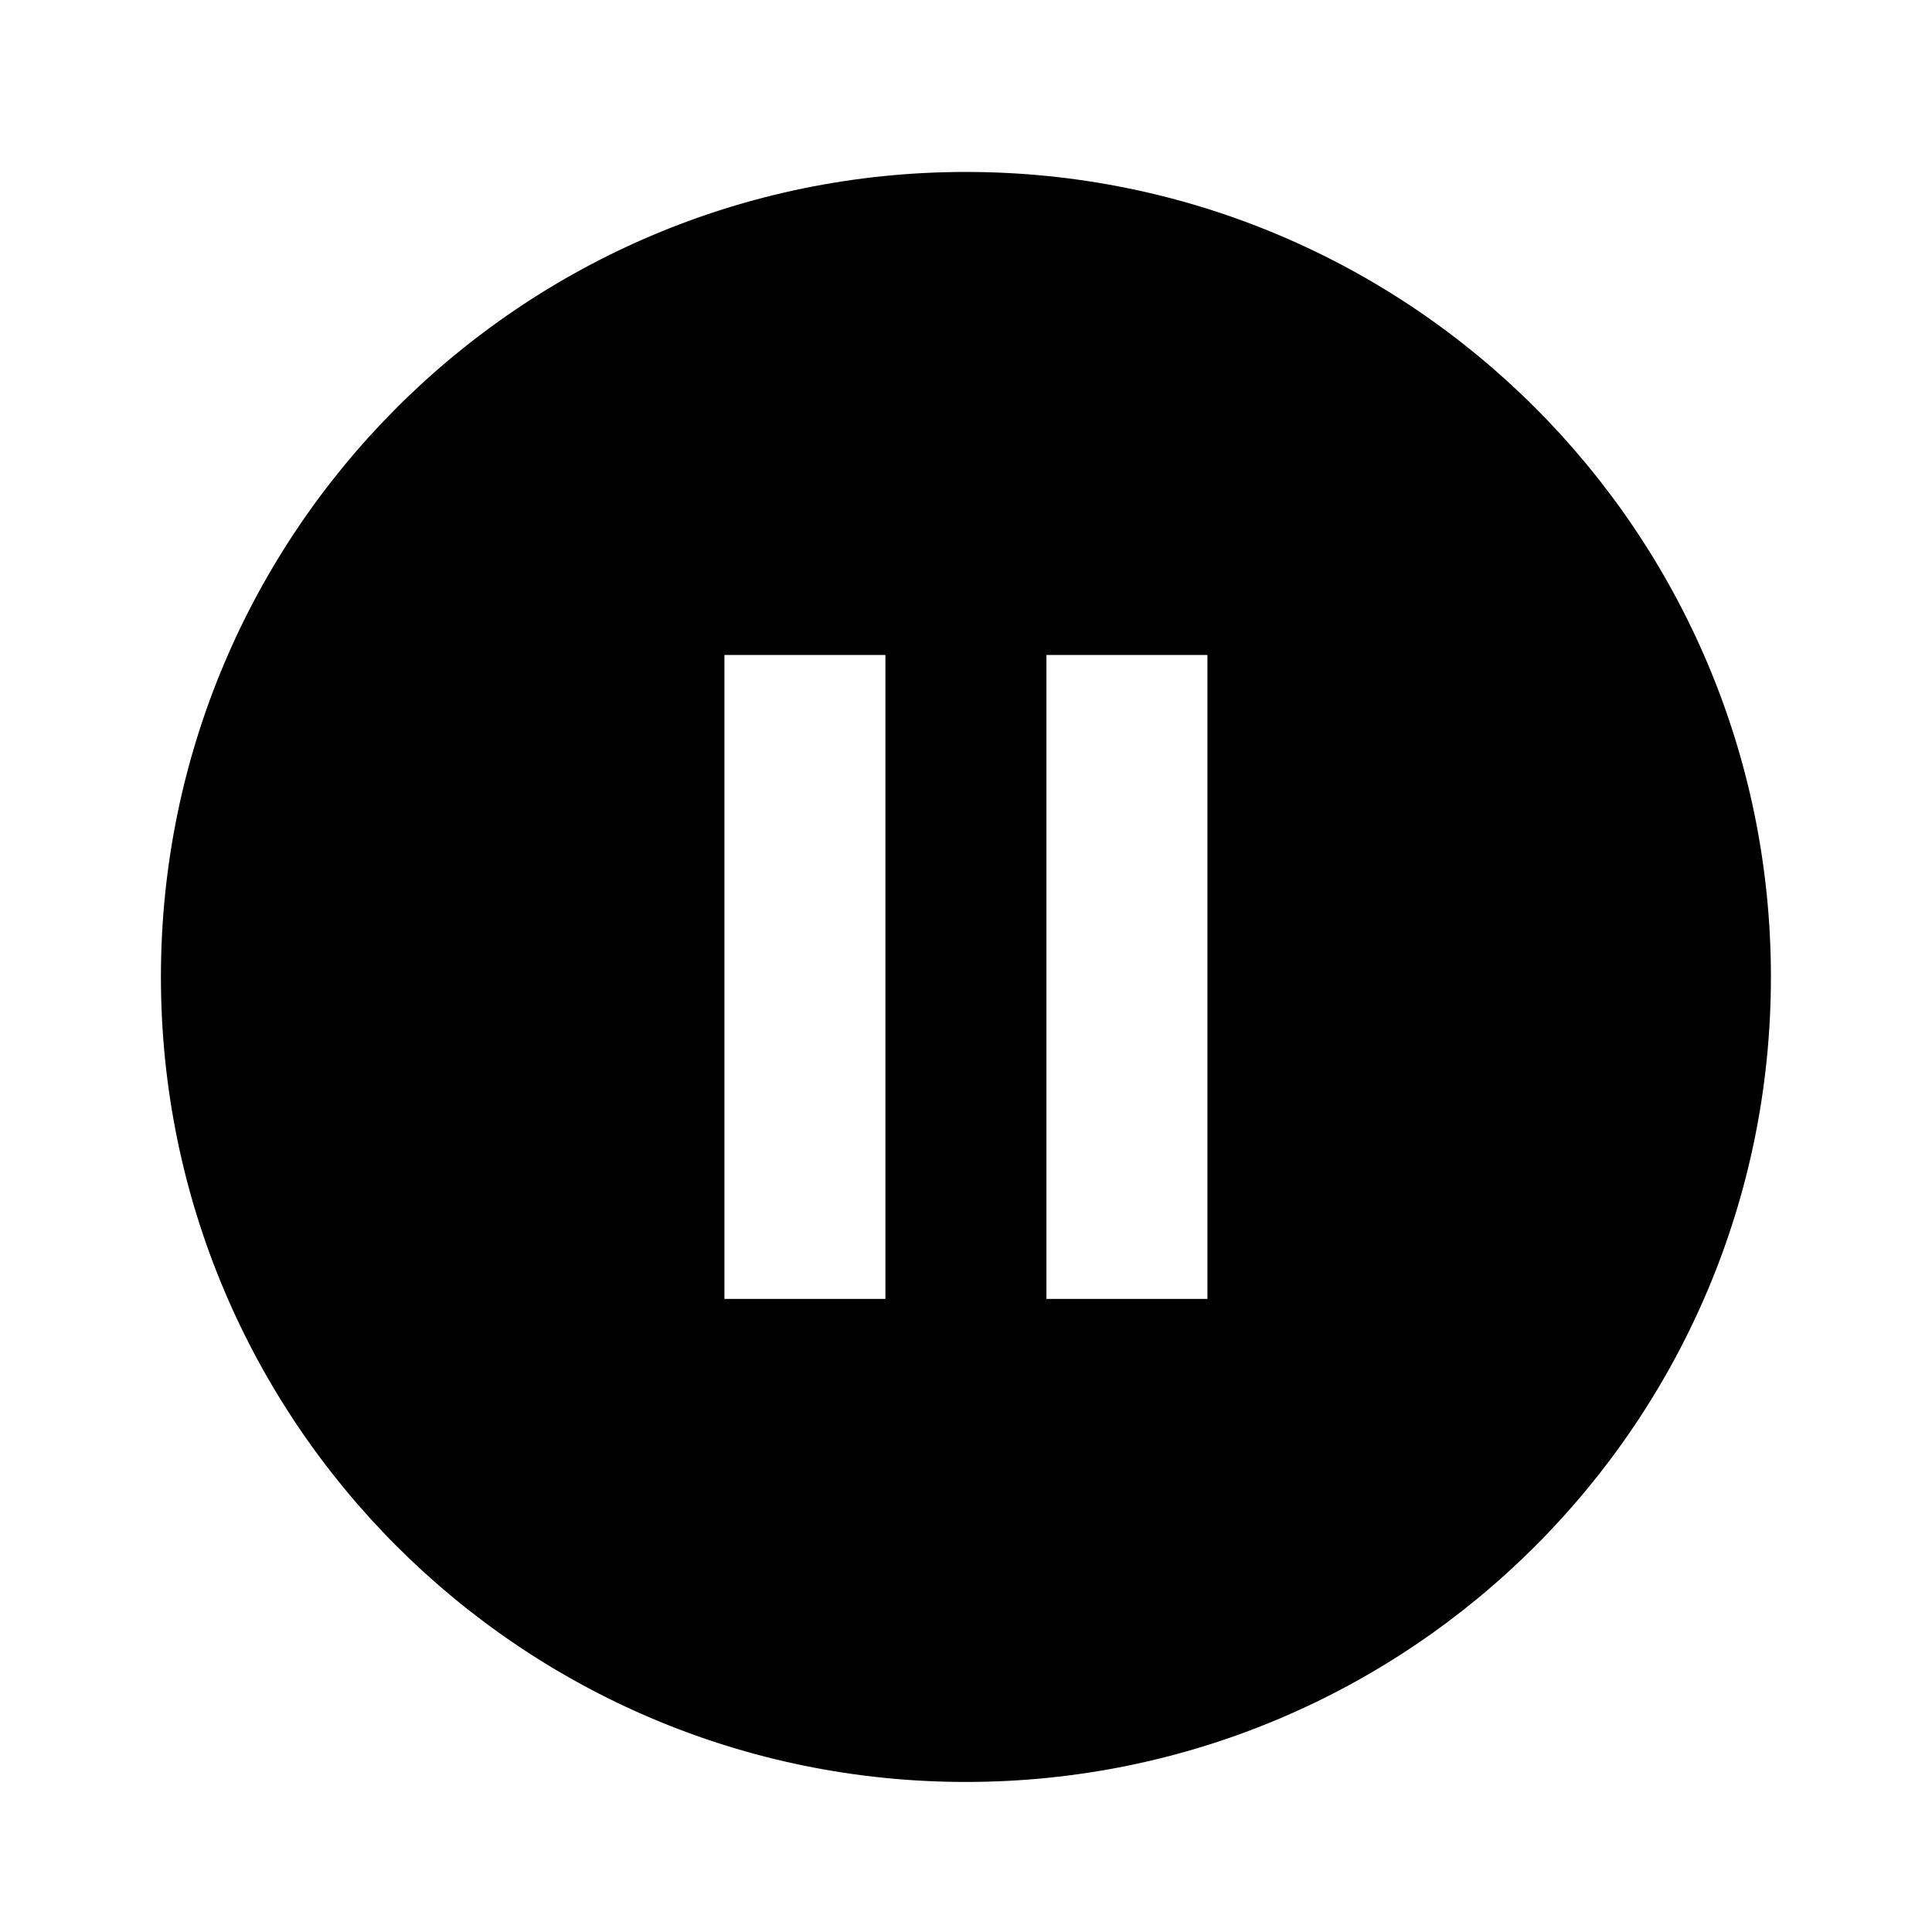
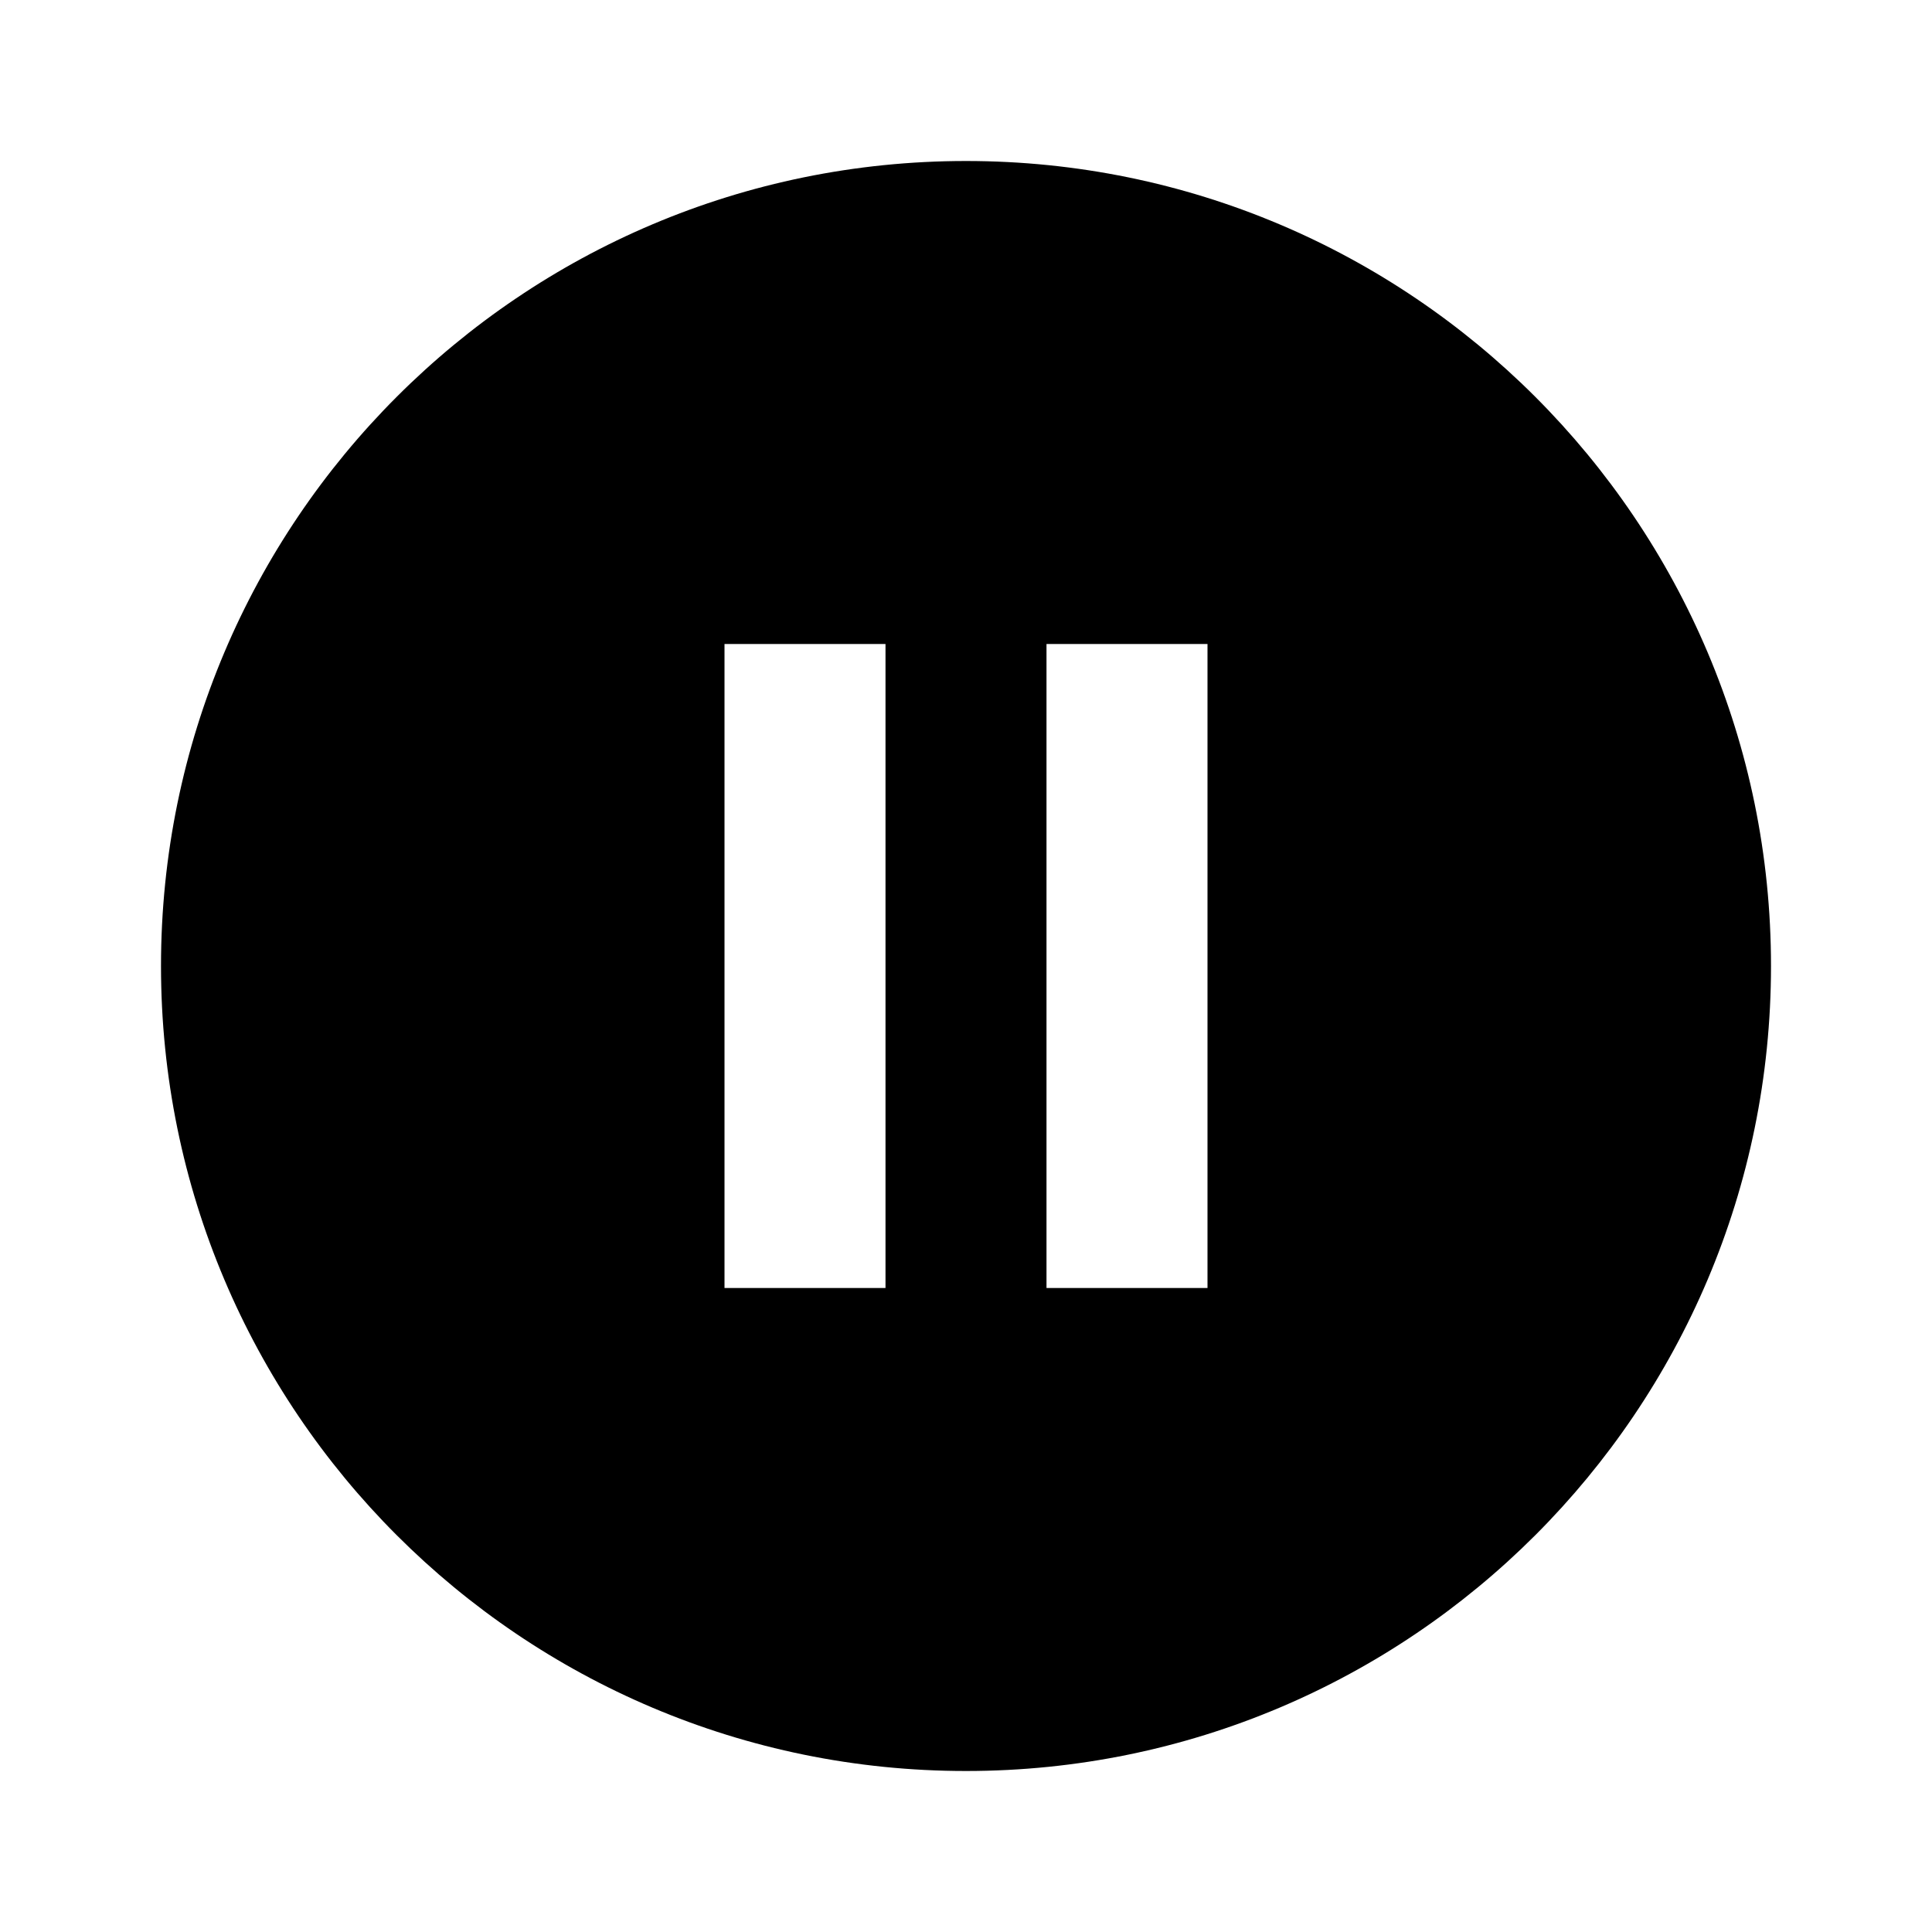
<svg xmlns="http://www.w3.org/2000/svg" version="1.1" baseProfile="full" width="24" height="24" viewBox="0 0 24.00 24.00" enable-background="new 0 0 24.00 24.00" xml:space="preserve">
-   <path fill="#000000" fill-opacity="1" stroke-width="0.2" stroke-linejoin="round" d="M 14.999,16.136L 12.999,16.136L 12.999,8.136L 14.999,8.136M 10.999,16.136L 8.999,16.136L 8.999,8.136L 10.999,8.136M 11.999,2.136C 6.476,2.136 1.999,6.613 1.999,12.136C 1.999,17.66 6.476,22.136 11.999,22.136C 17.522,22.136 21.999,17.66 21.999,12.136C 21.999,6.613 17.522,2.136 11.999,2.136 Z " />
+   <path fill="#000000" fill-opacity="1" stroke-width="0.2" stroke-linejoin="round" d="M 15,16L 13,16L 13,8L 15,8M 11,16L 9,16L 9,8L 11,8M 12,2C 6.477,2 2,6.477 2,12C 2,17.524 6.477,22 12,22C 17.523,22 22,17.524 22,12C 22,6.477 17.523,2 12,2 Z " />
</svg>
